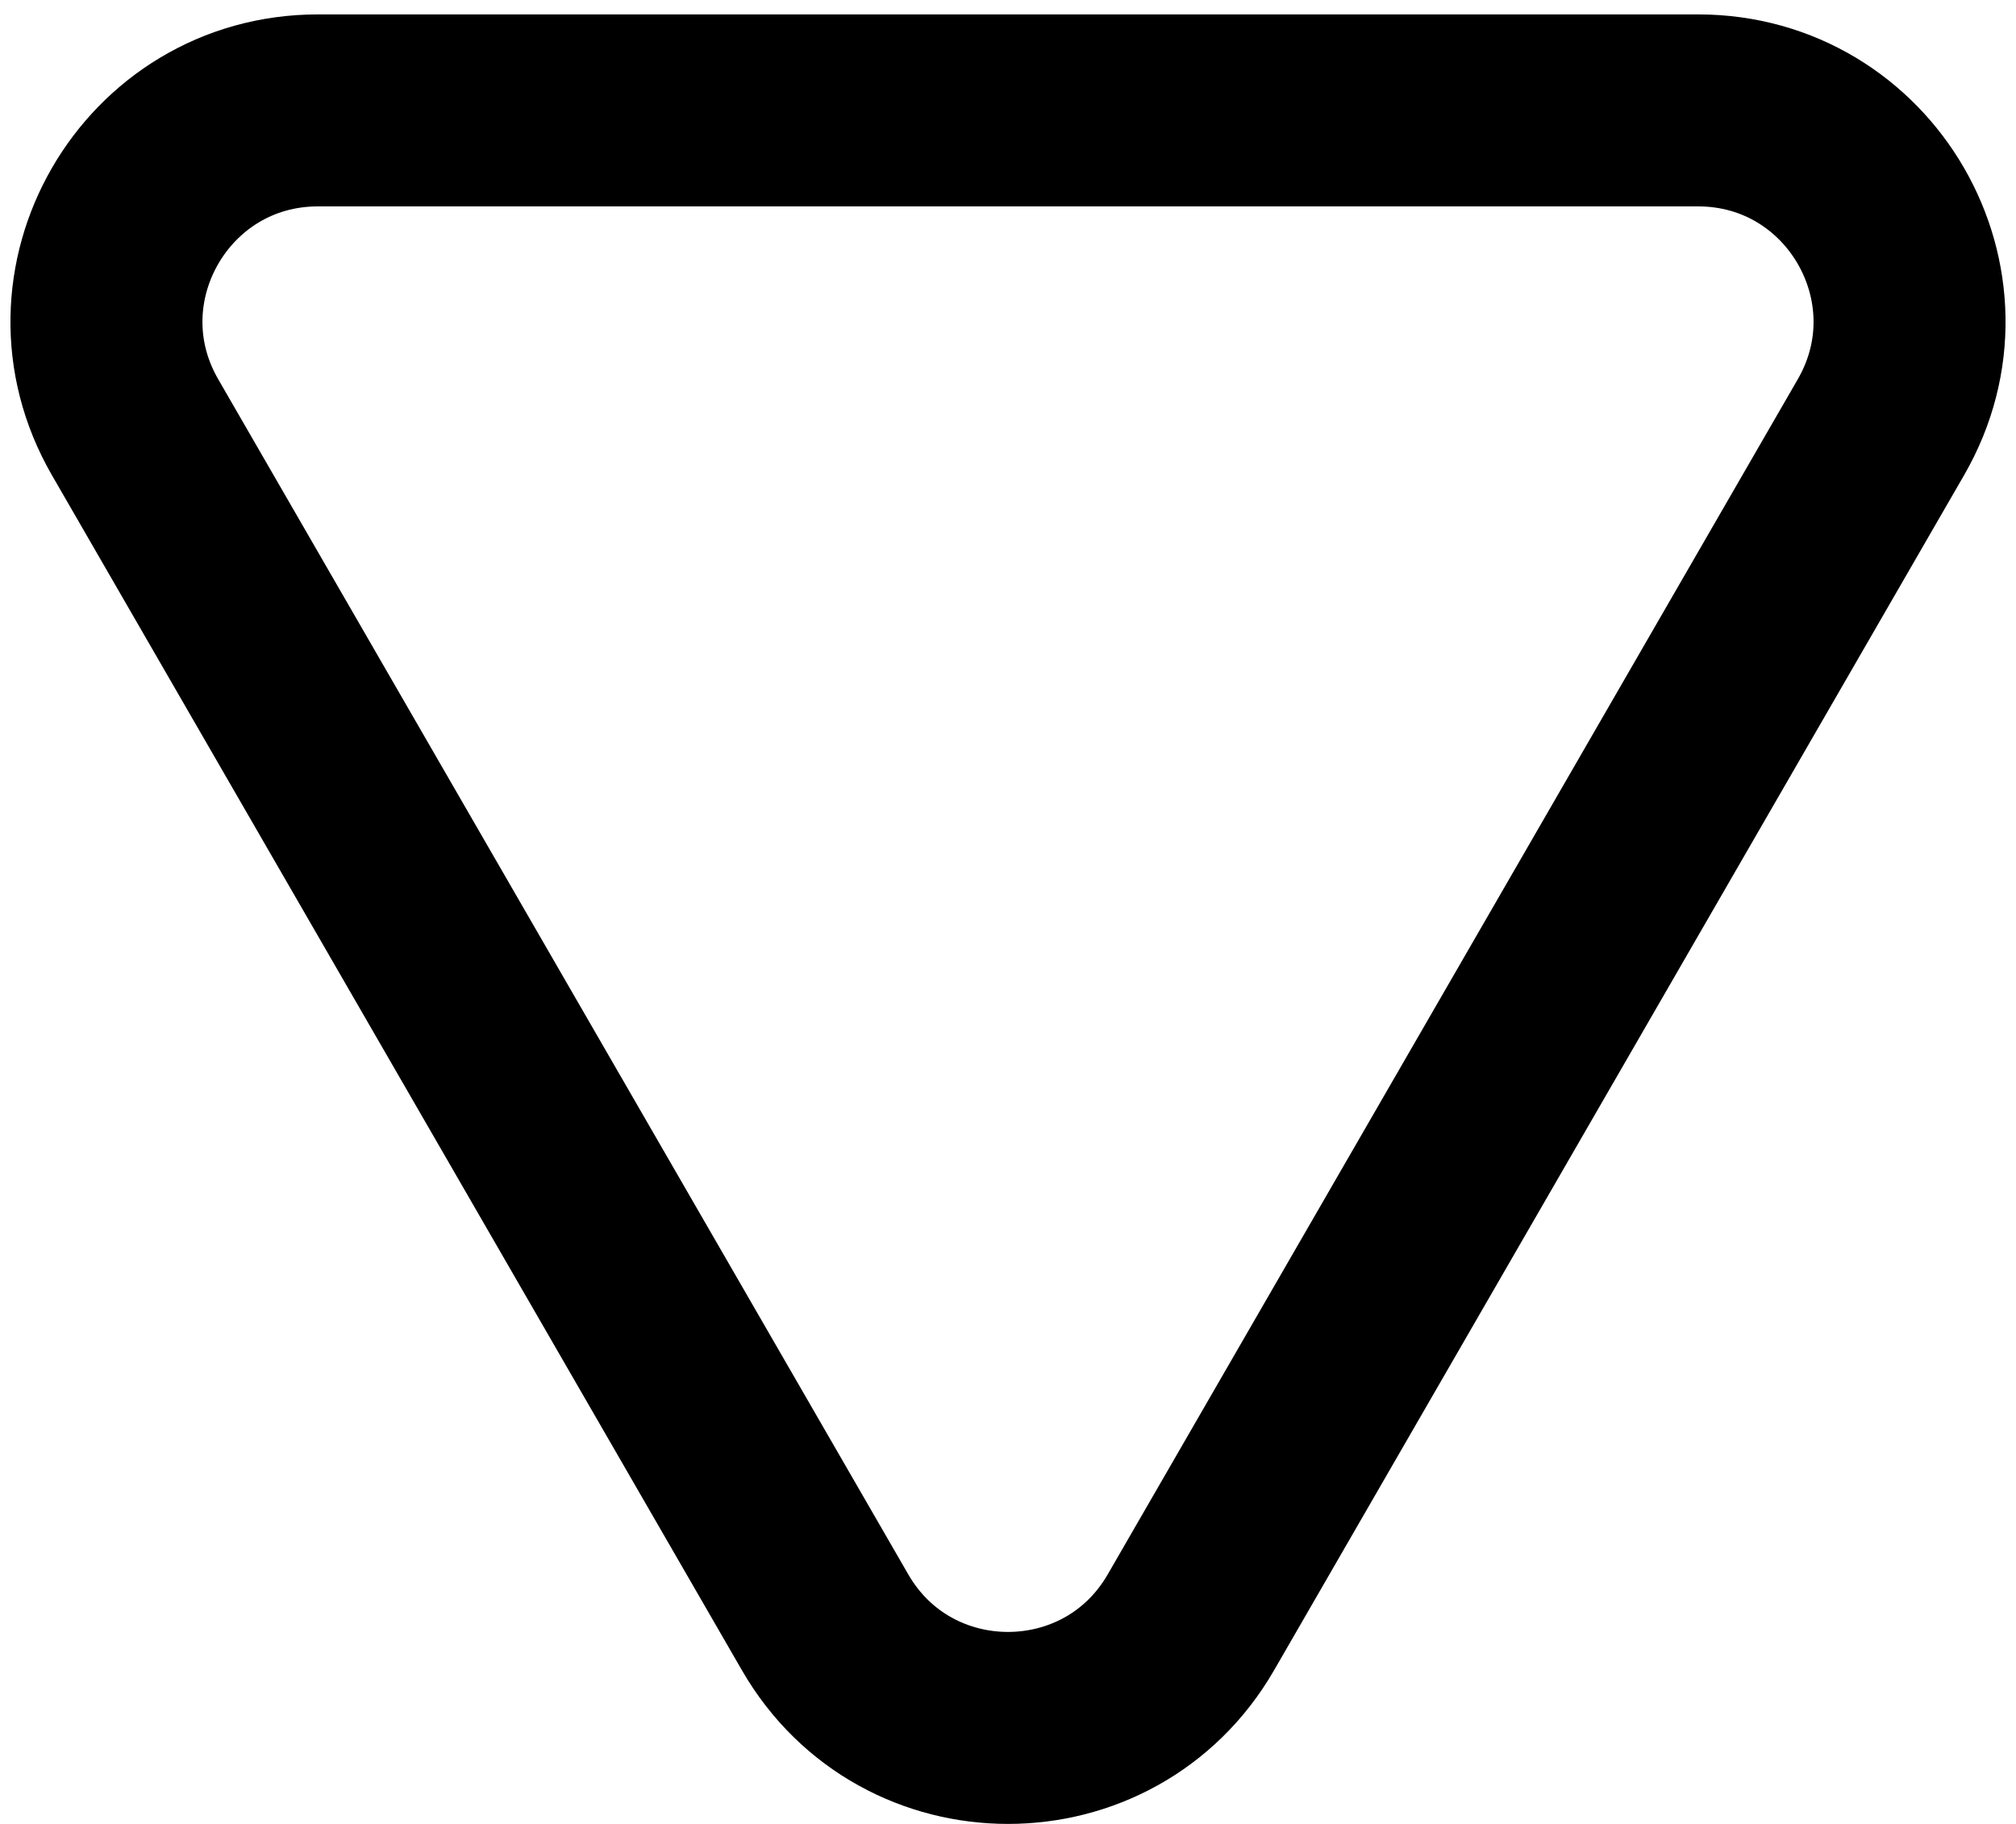
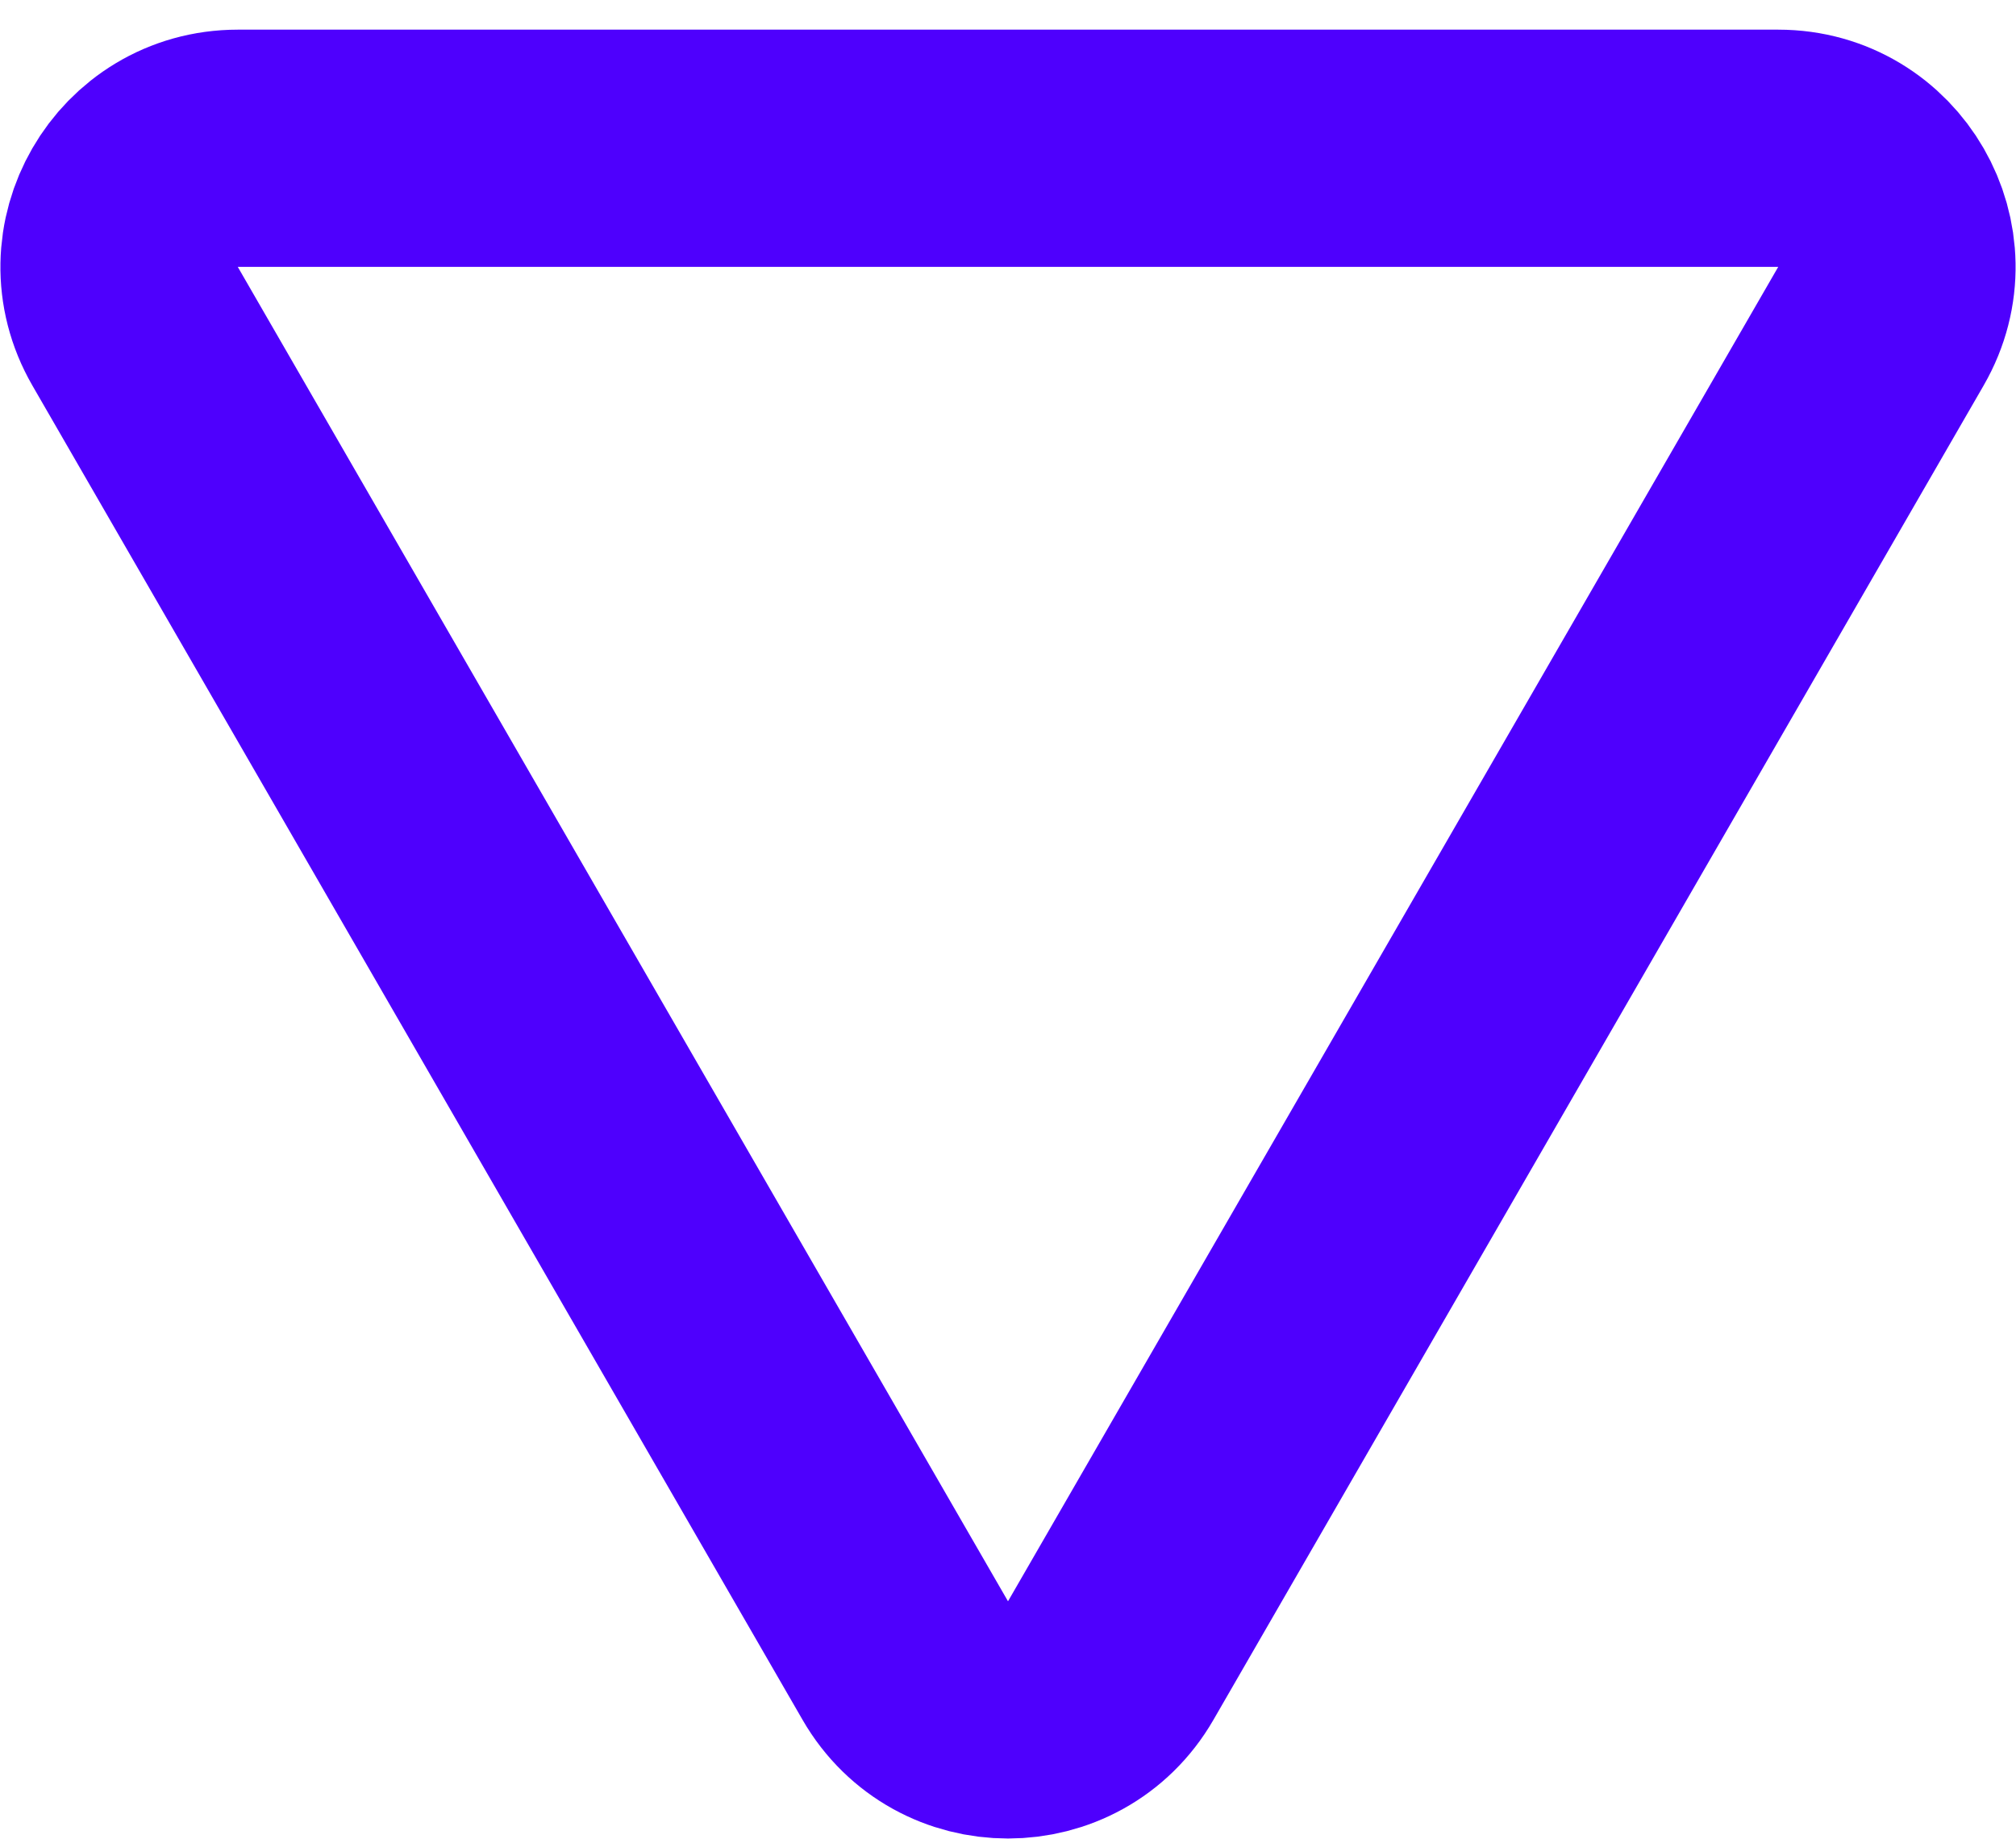
- <svg xmlns="http://www.w3.org/2000/svg" width="105" height="95" viewBox="0 0 105 95" fill="none">
-   <path d="M62.026 84.5C57.792 91.833 47.208 91.833 42.974 84.5L7.034 22.25C2.8 14.917 8.092 5.75 16.56 5.75L88.44 5.75C96.908 5.75 102.2 14.917 97.966 22.25L62.026 84.5Z" stroke="black" stroke-width="10" />
+ <svg xmlns="http://www.w3.org/2000/svg" width="34" height="31" viewBox="0 0 34 31" fill="none">
+   <path d="M15.268 28L2.278 5.5C1.508 4.167 2.47 2.5 4.01 2.5L29.99 2.5C31.53 2.5 32.492 4.167 31.722 5.5L18.732 28C17.962 29.333 16.038 29.333 15.268 28Z" stroke="#4E00FD" stroke-width="4" />
</svg>
